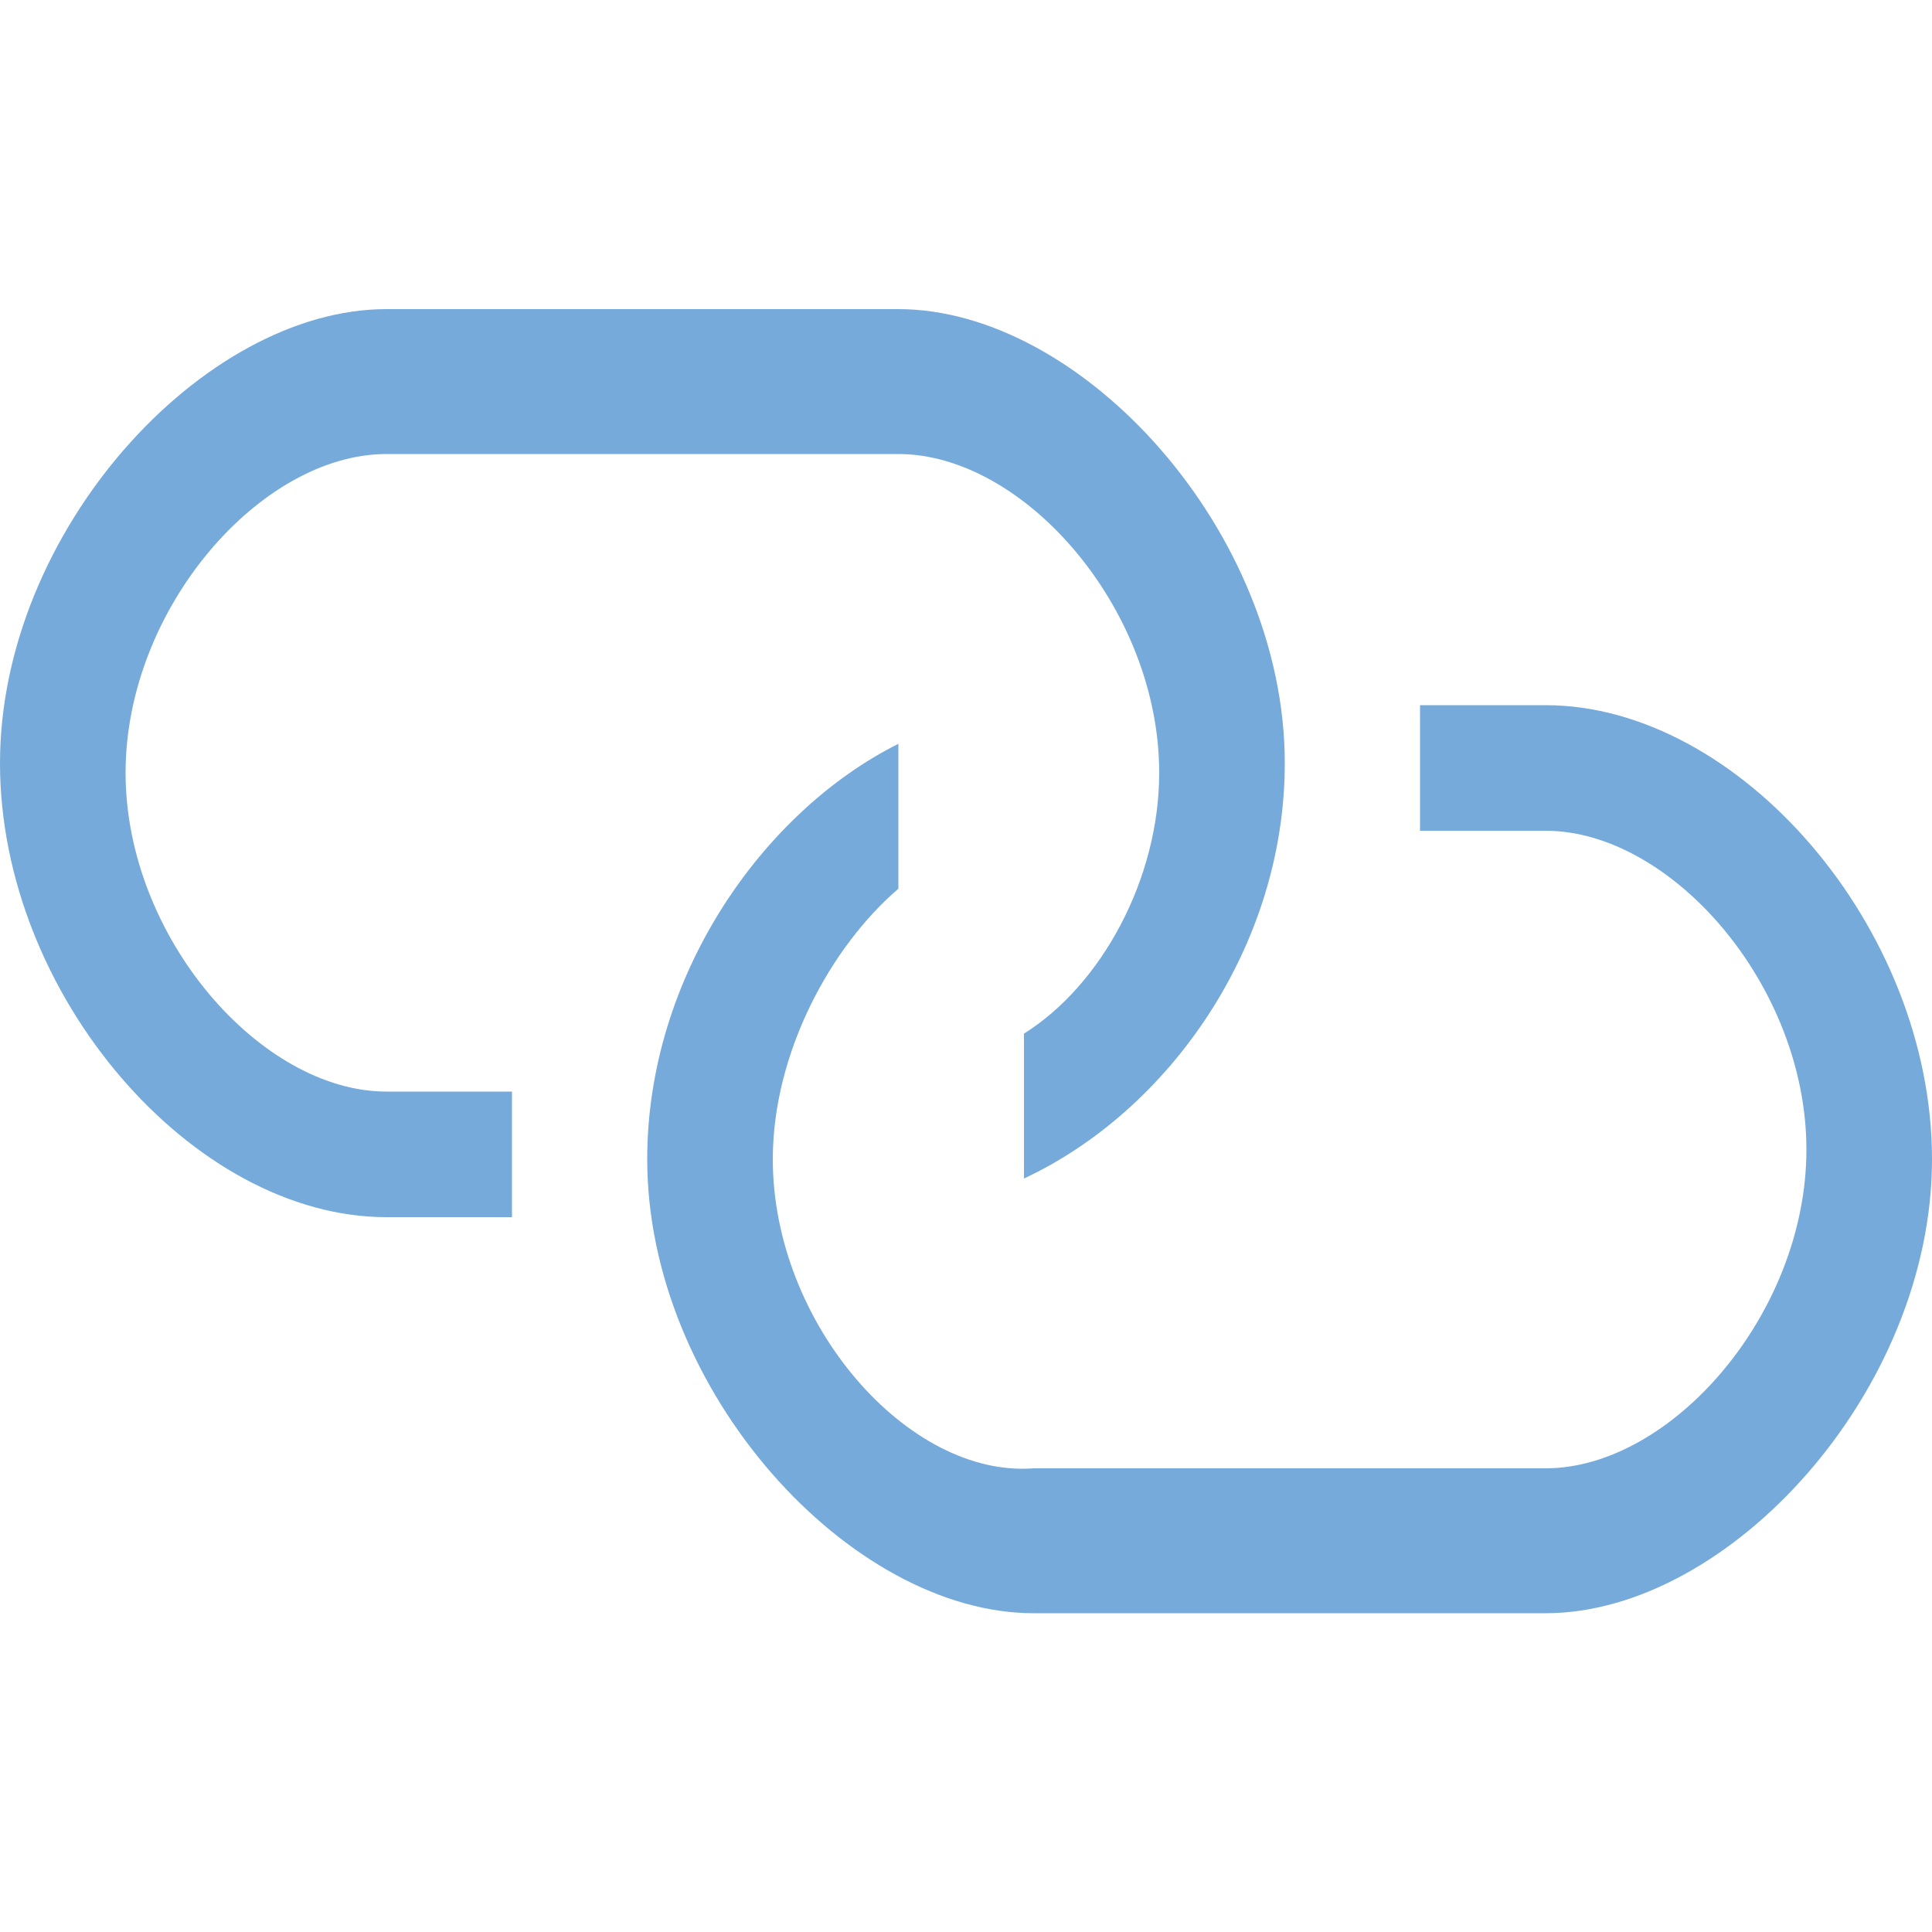
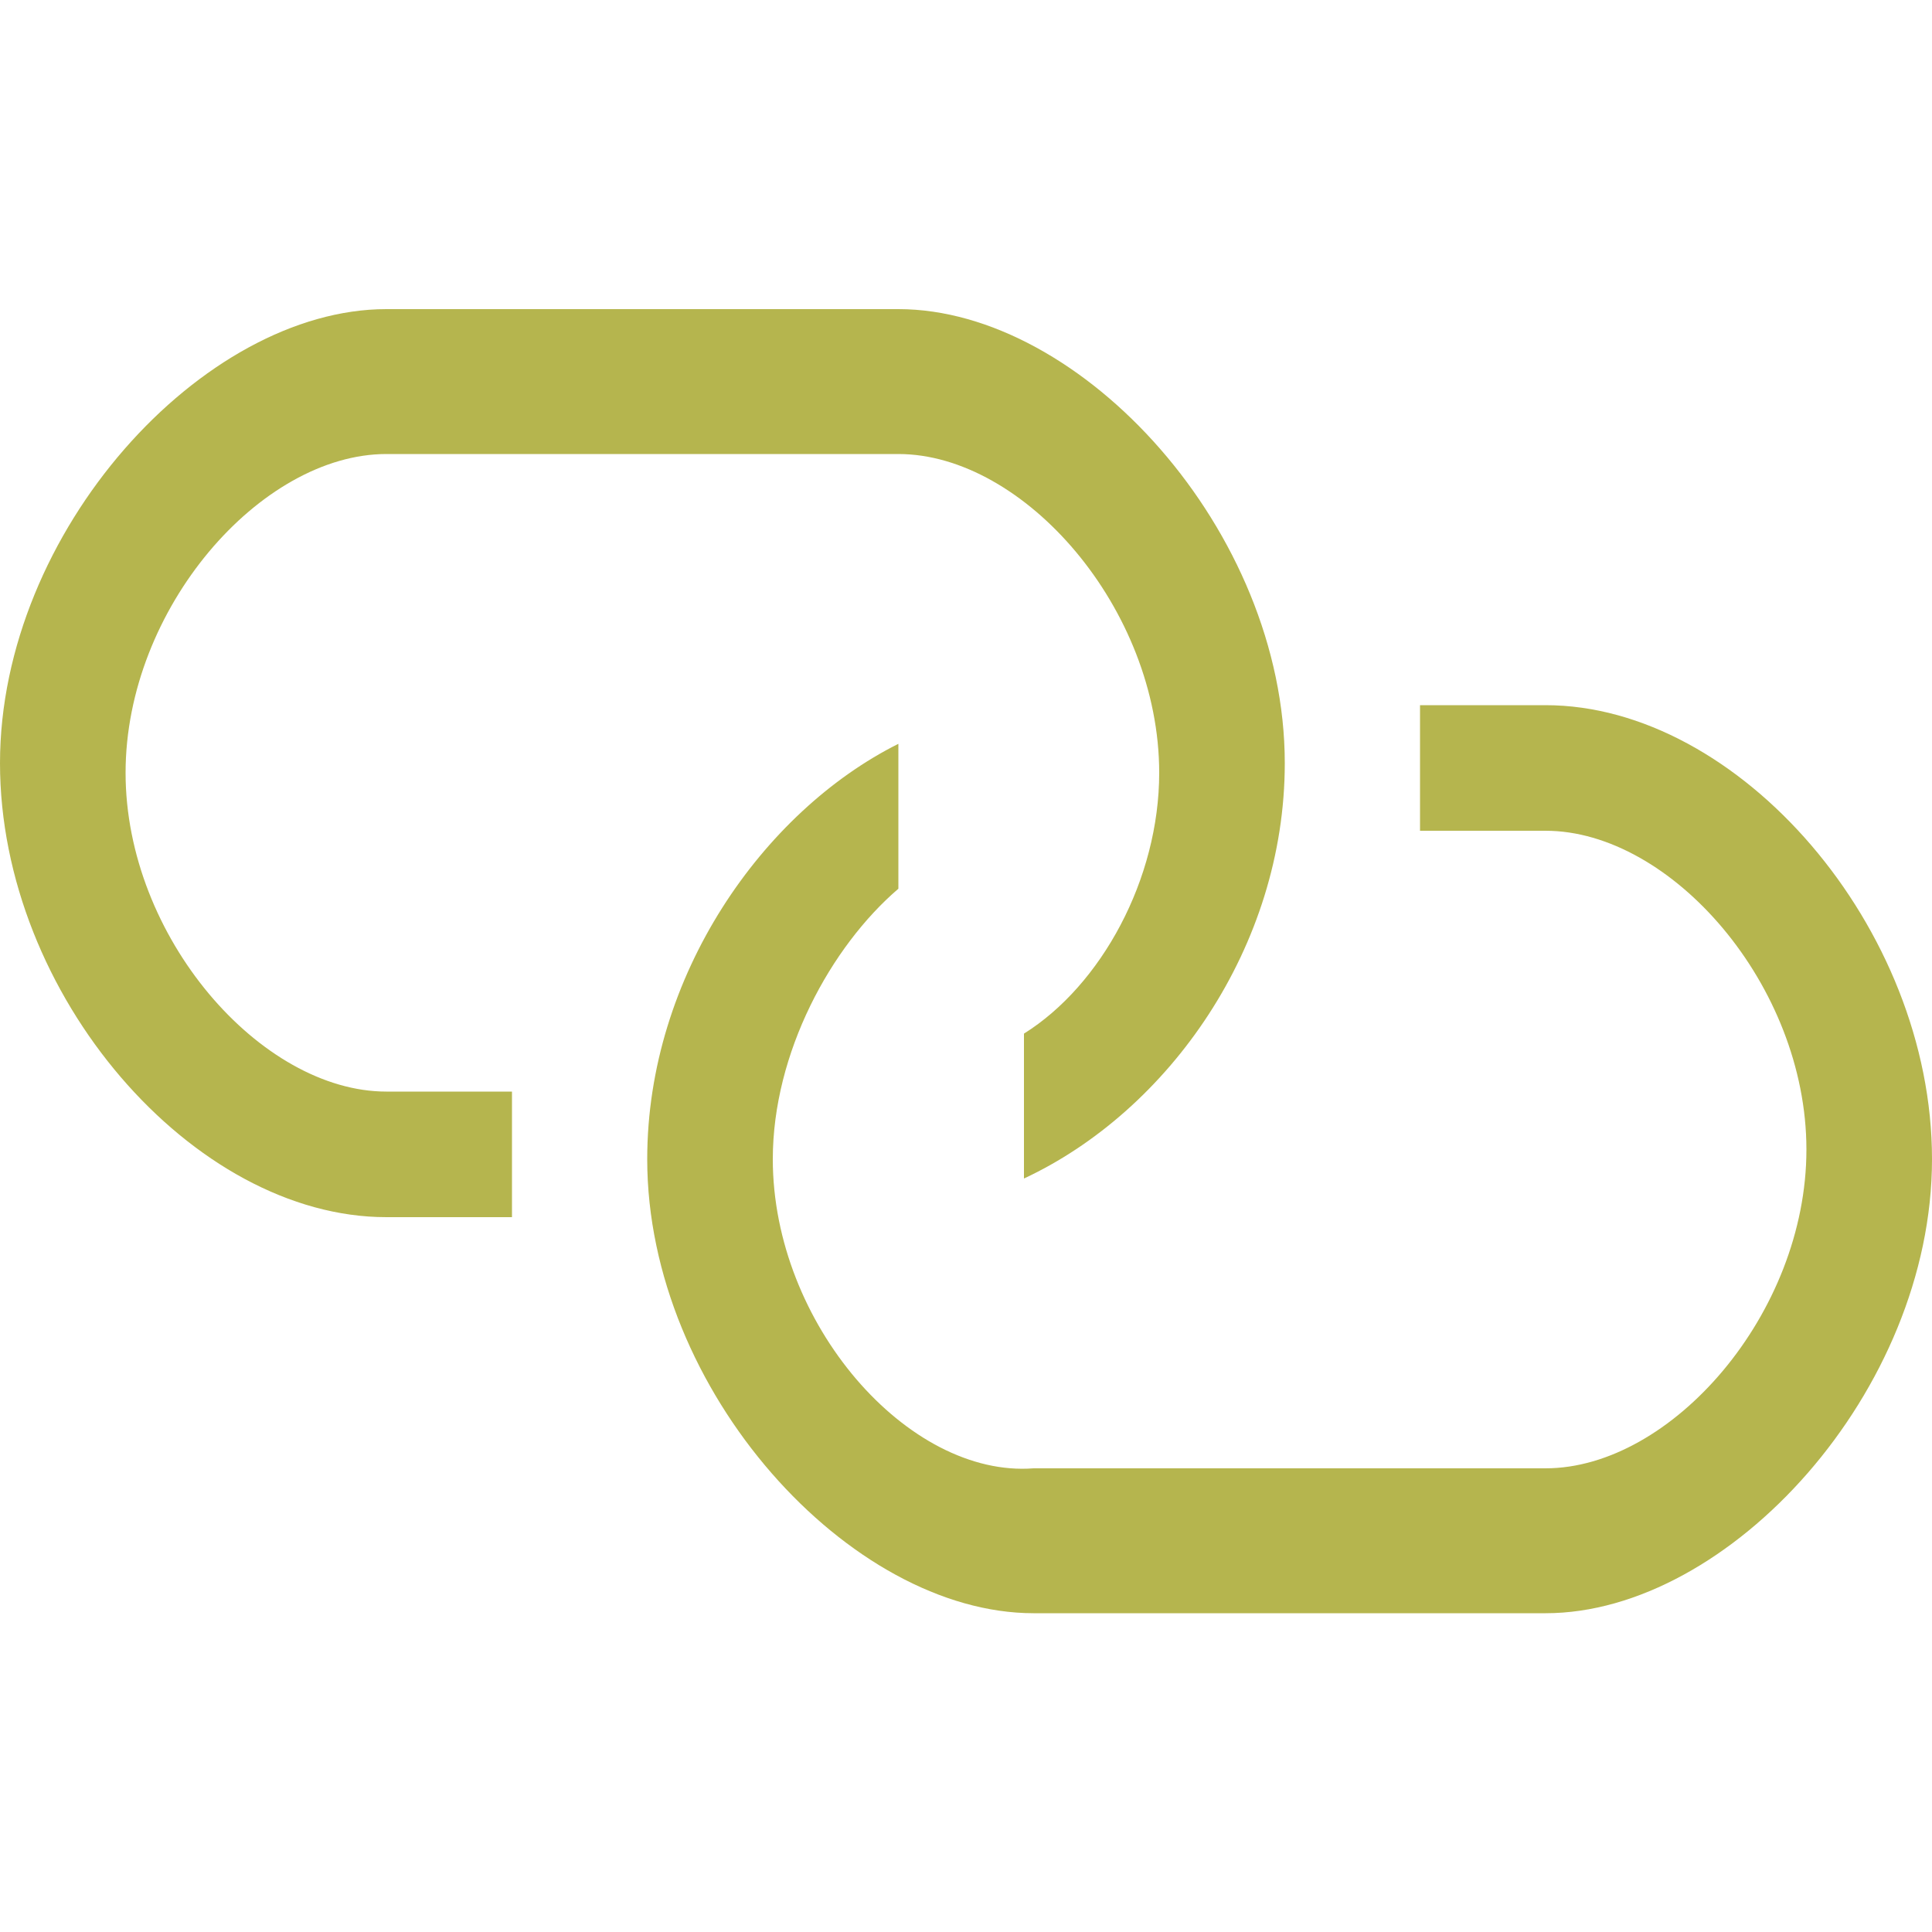
<svg xmlns="http://www.w3.org/2000/svg" version="1.1" id="Layer_1" x="0px" y="0px" viewBox="0 0 20 20" style="enable-background:new 0 0 20 20;" xml:space="preserve">
  <style type="text/css">
- 	.st0{fill:#75AADB;}
+ 	.st0{fill:#b5b54e;}
</style>
  <path class="st0" d="M4,11.3h1.3v1.3H4c-2,0-4-2.3-4-4.7s2.1-4.7,4-4.7h5.3c1.9,0,4,2.3,4,4.7c0,1.9-1.2,3.6-2.7,4.3v-1.5  C11.4,10.2,12,9.1,12,8c0-1.7-1.4-3.3-2.7-3.3H4C2.7,4.7,1.3,6.3,1.3,8S2.7,11.3,4,11.3z M16,7.3h-1.3v1.3H16c1.3,0,2.7,1.6,2.7,3.3  s-1.4,3.3-2.7,3.3h-5.3C9.4,15.3,8,13.7,8,12c0-1.1,0.6-2.2,1.3-2.8V7.7C7.9,8.4,6.7,10.1,6.7,12c0,2.4,2.1,4.7,4,4.7H16  c1.9,0,4-2.3,4-4.7S18,7.3,16,7.3z" />
</svg>
